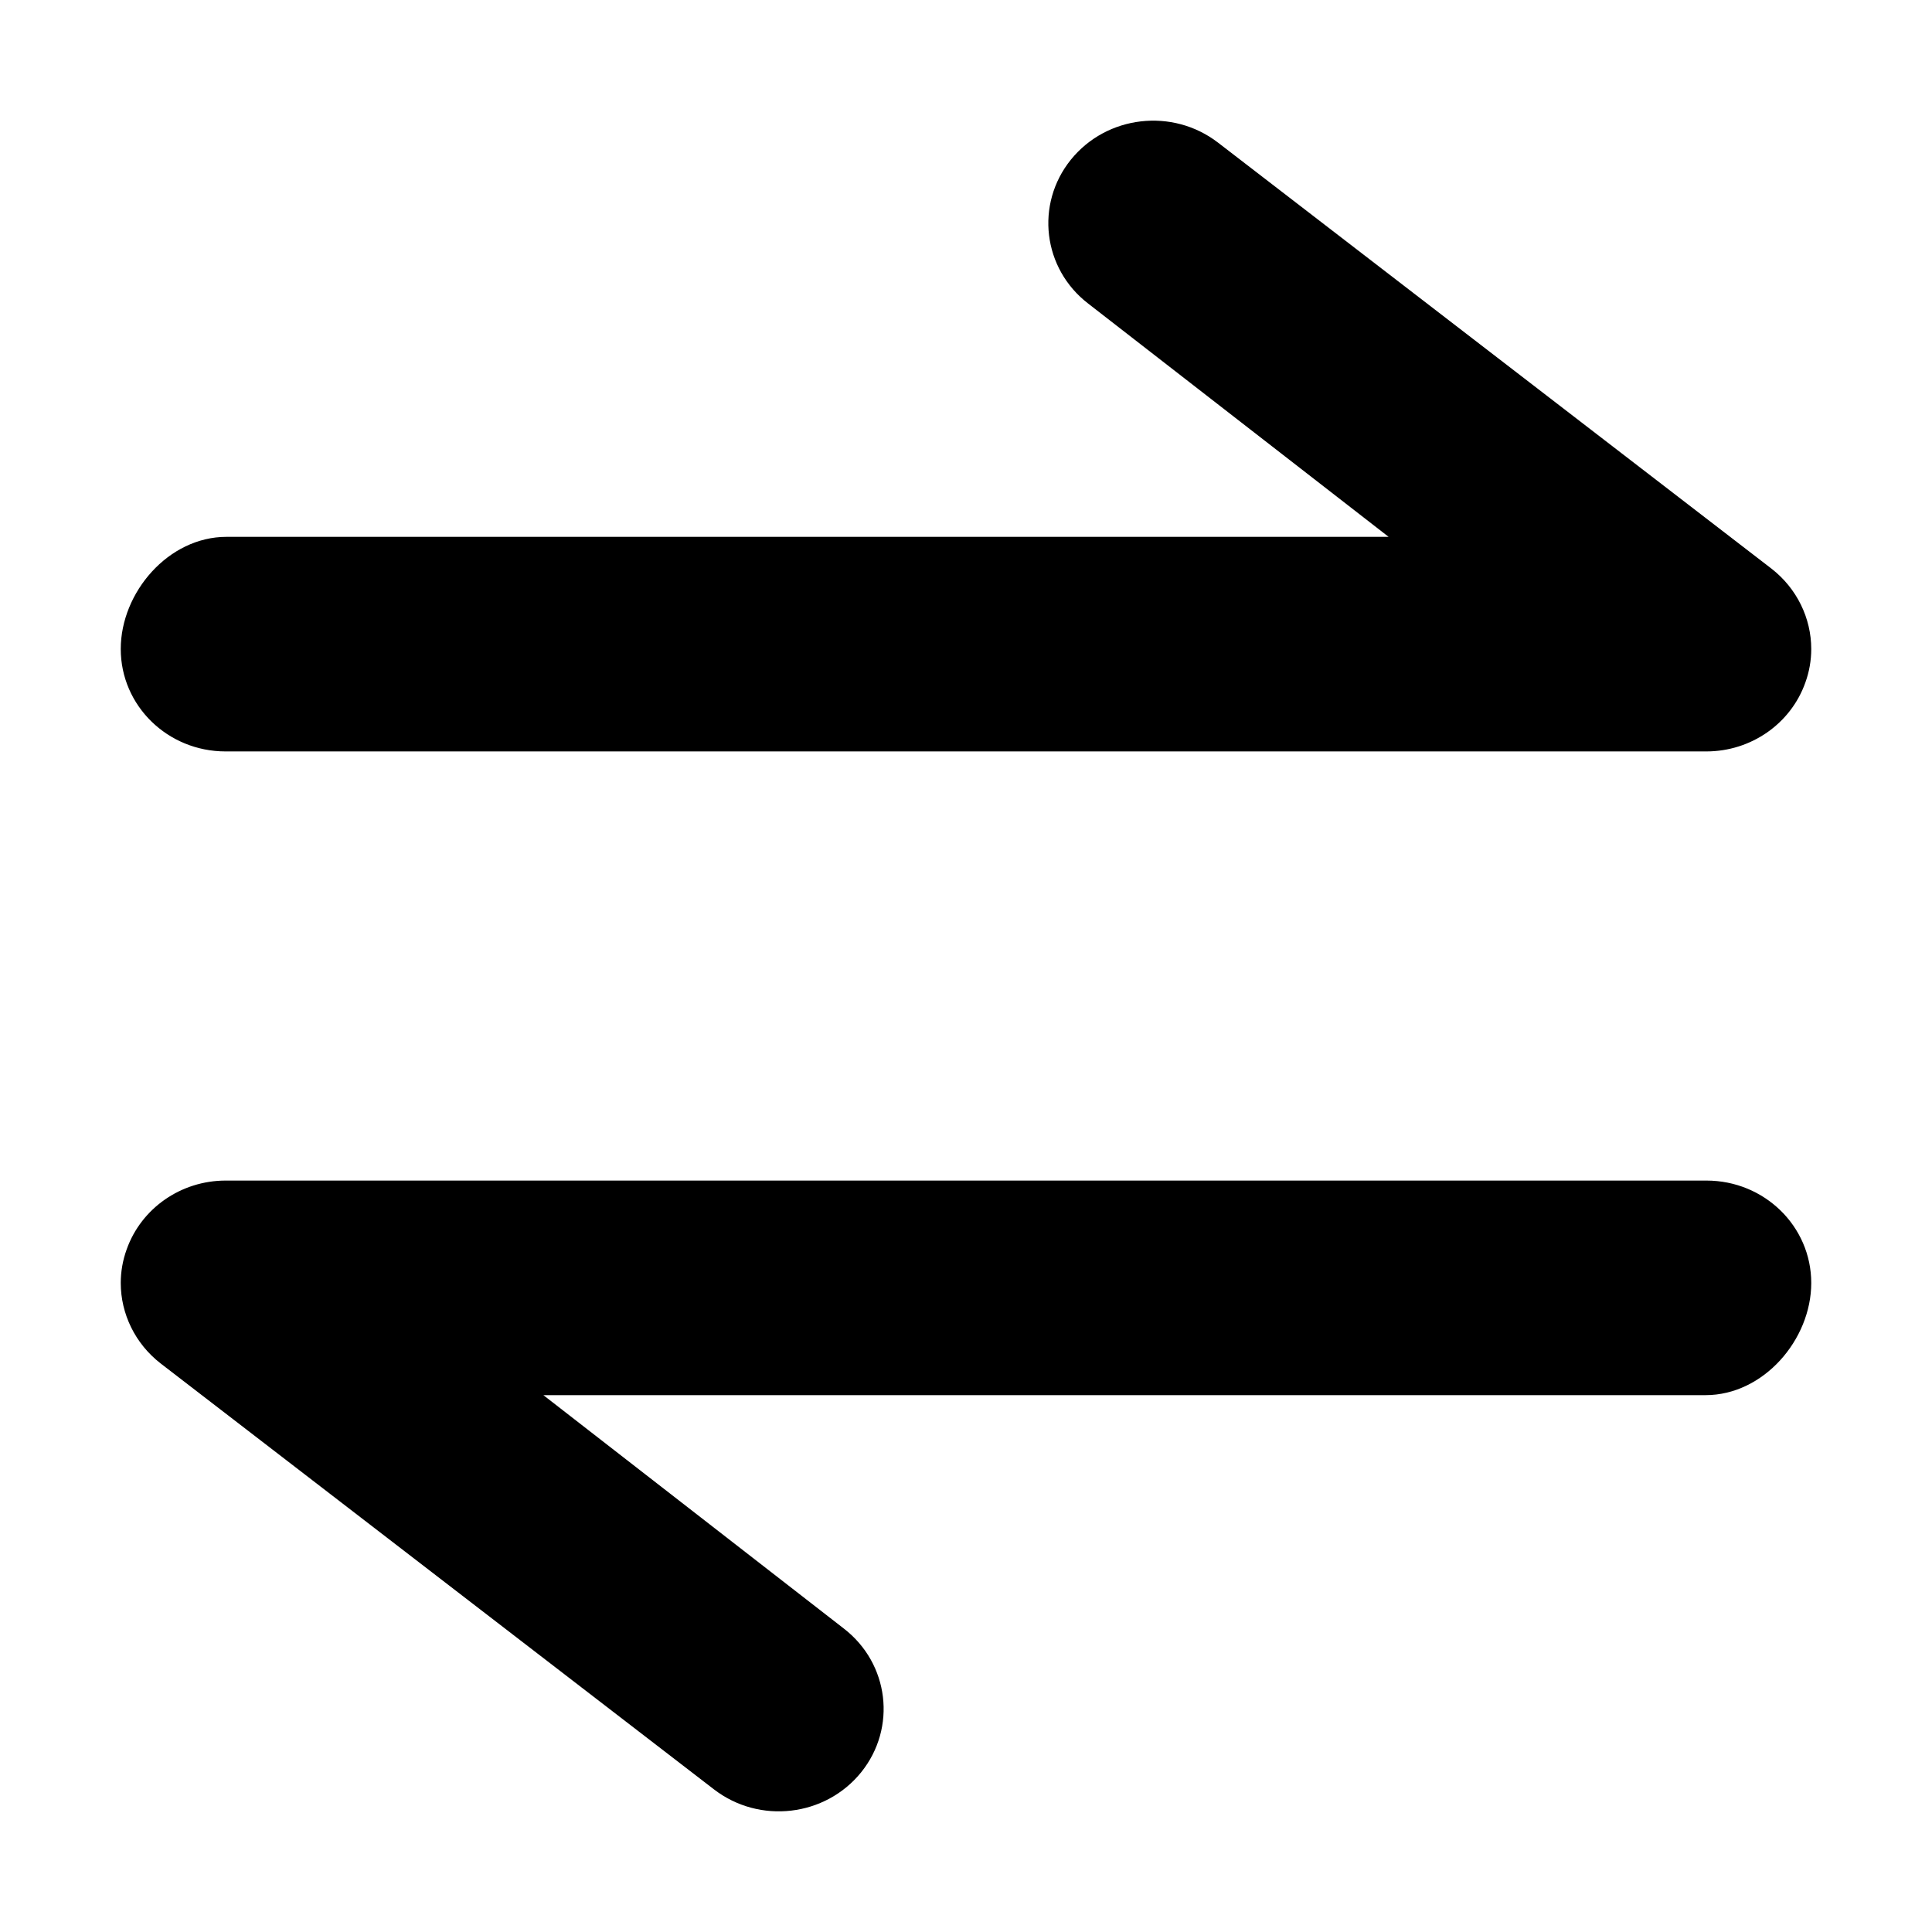
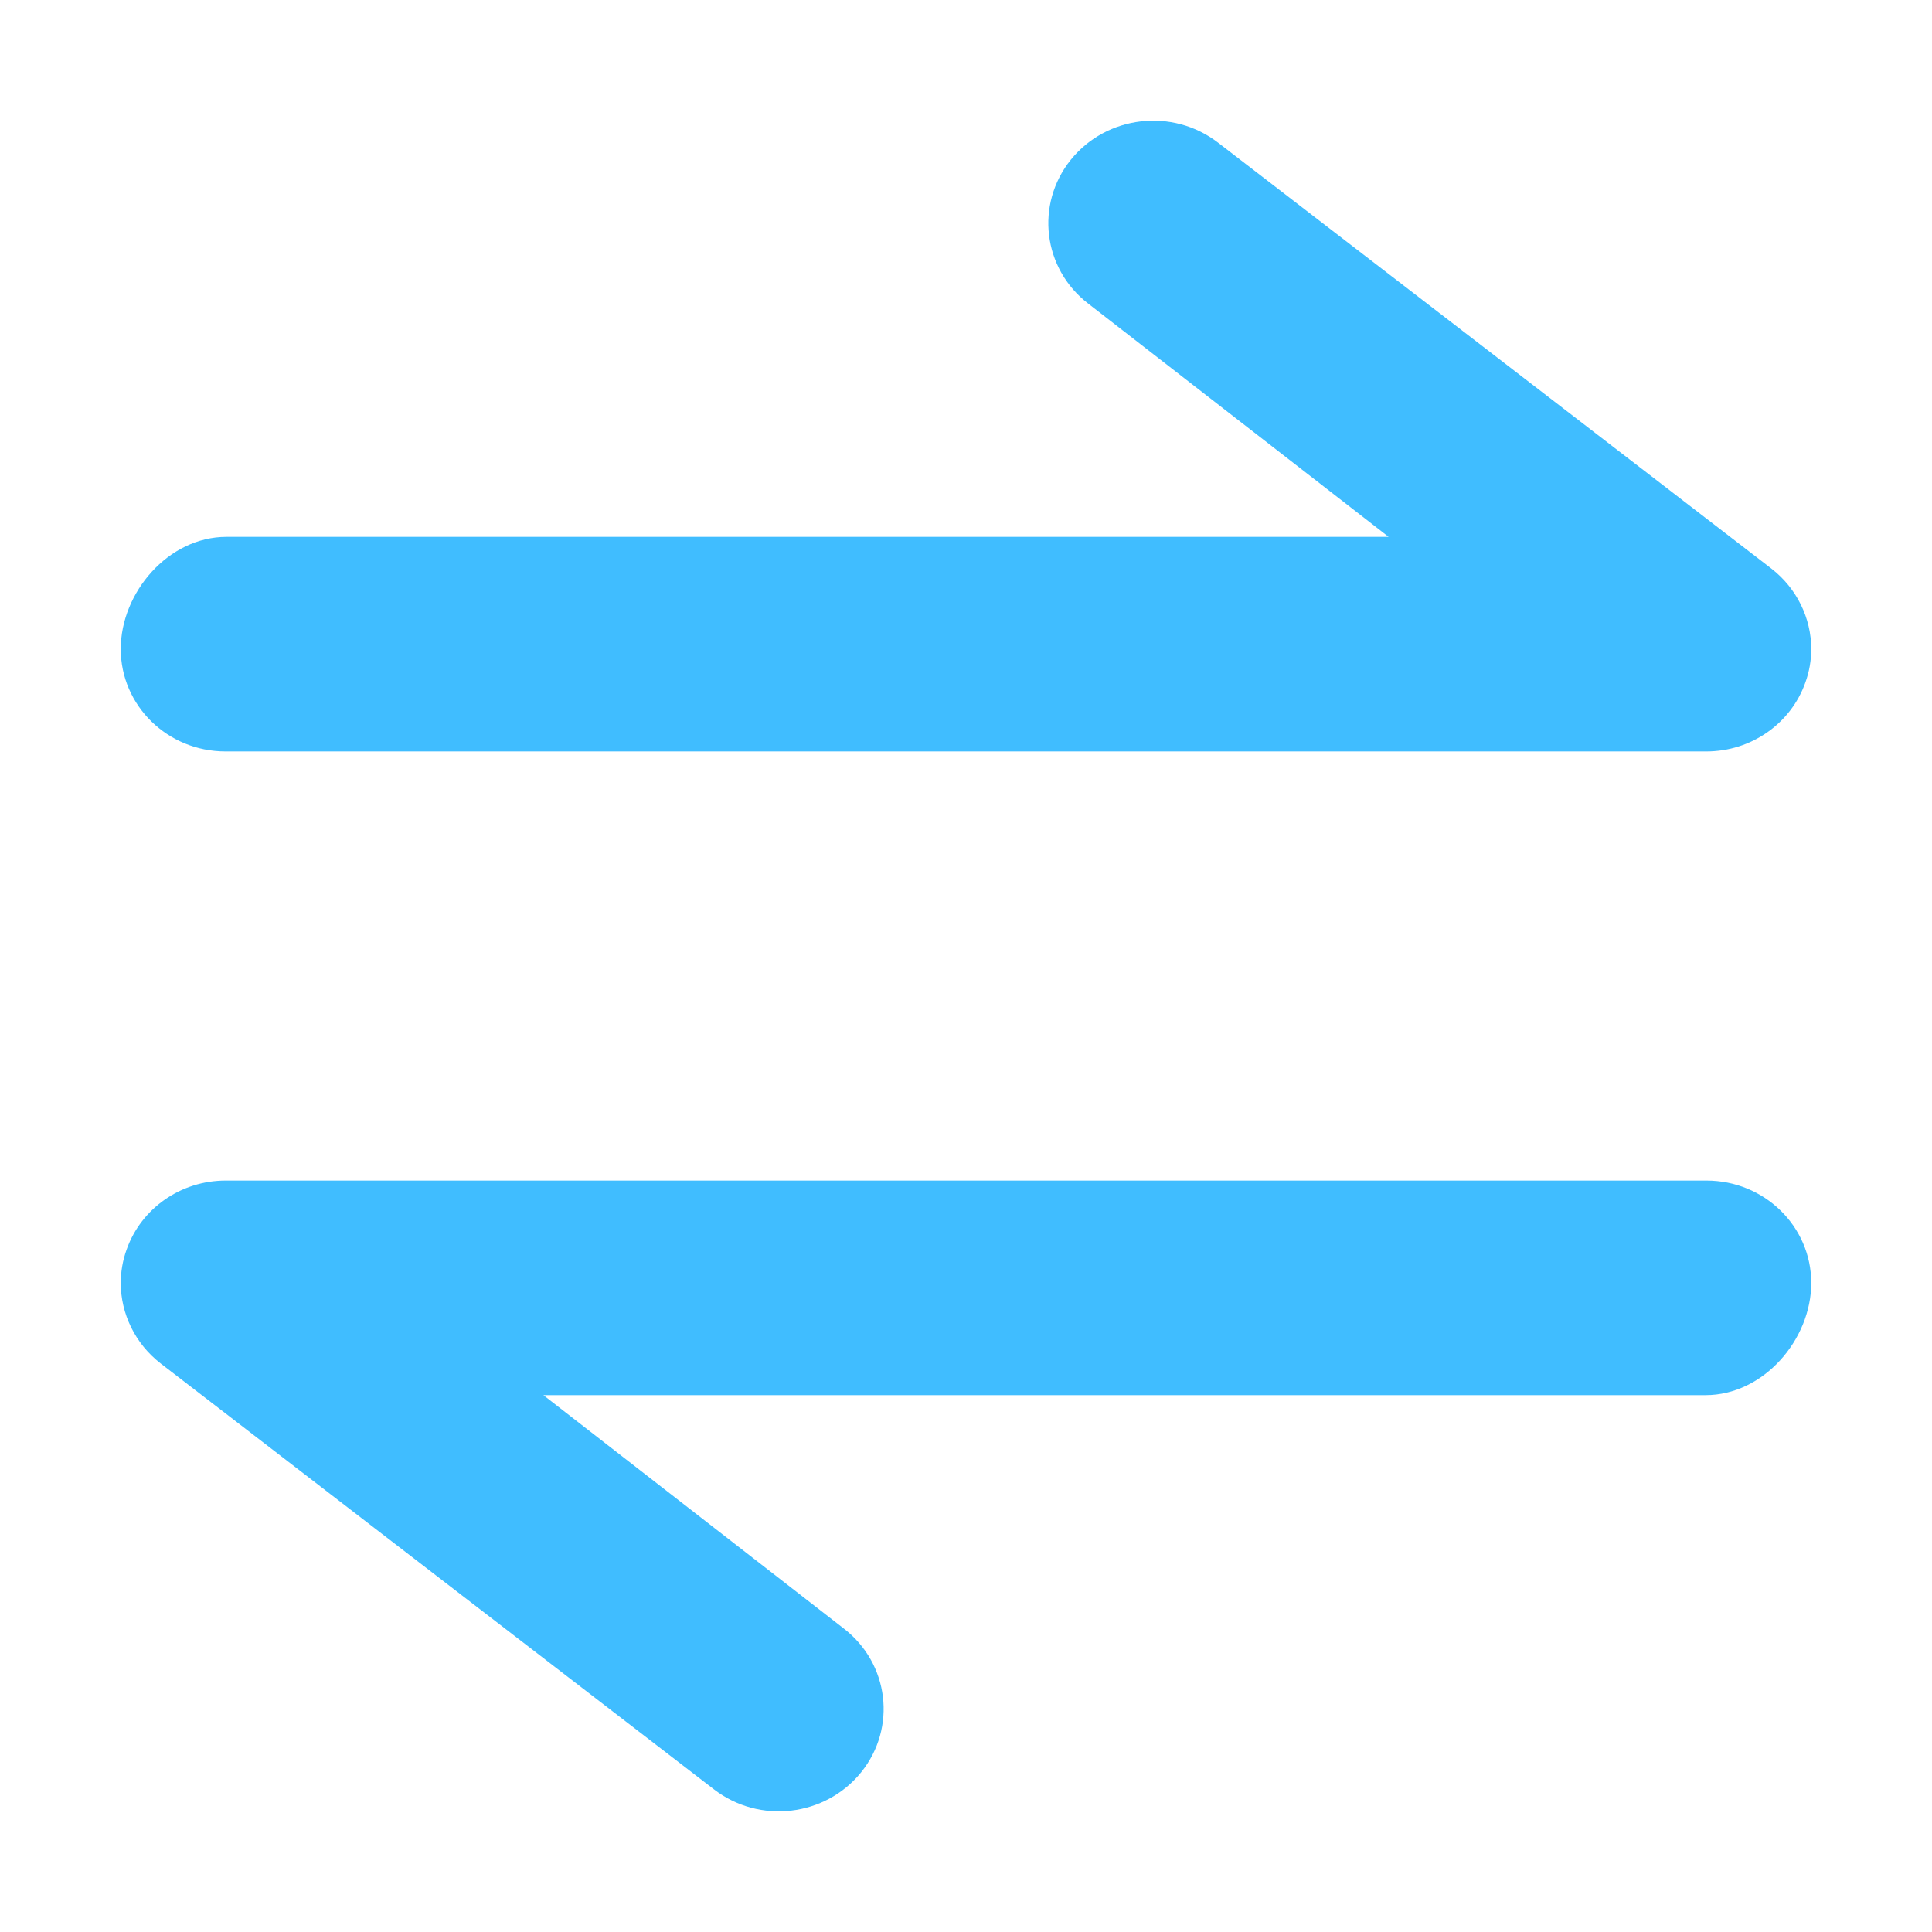
- <svg xmlns="http://www.w3.org/2000/svg" t="1690006268338" class="icon" viewBox="0 0 1024 1024" version="1.1" p-id="2287" width="200" height="200">
+ <svg xmlns="http://www.w3.org/2000/svg" t="1690006268338" class="icon" fill="#40BDFF" viewBox="0 0 1024 1024" version="1.1" p-id="2287" width="200" height="200">
  <path d="M904.448 625.728 119.616 625.728c-23.68 0-44.736 14.656-52.48 36.48C65.024 668.032 64 674.048 64 680c0 16.32 7.616 32.192 21.184 42.688l293.248 225.728c24.128 18.56 59.008 14.464 78.016-9.088 18.944-23.552 14.848-57.664-9.28-76.224L288 739.456l616 0c30.72 0 56-29.44 56-59.456C960 649.984 935.168 625.728 904.448 625.728zM119.552 398.272l784.832 0c23.68 0 44.736-14.656 52.48-36.48C958.976 355.968 960 349.952 960 344c0-16.32-7.616-32.192-21.184-42.688l-293.248-225.728c-24.128-18.56-59.008-14.464-78.016 9.088C548.608 108.224 552.64 142.4 576.832 160.96L736 284.544 120 284.544C89.28 284.544 64 313.984 64 344 64 374.016 88.832 398.272 119.552 398.272z" p-id="2288" />
</svg>
